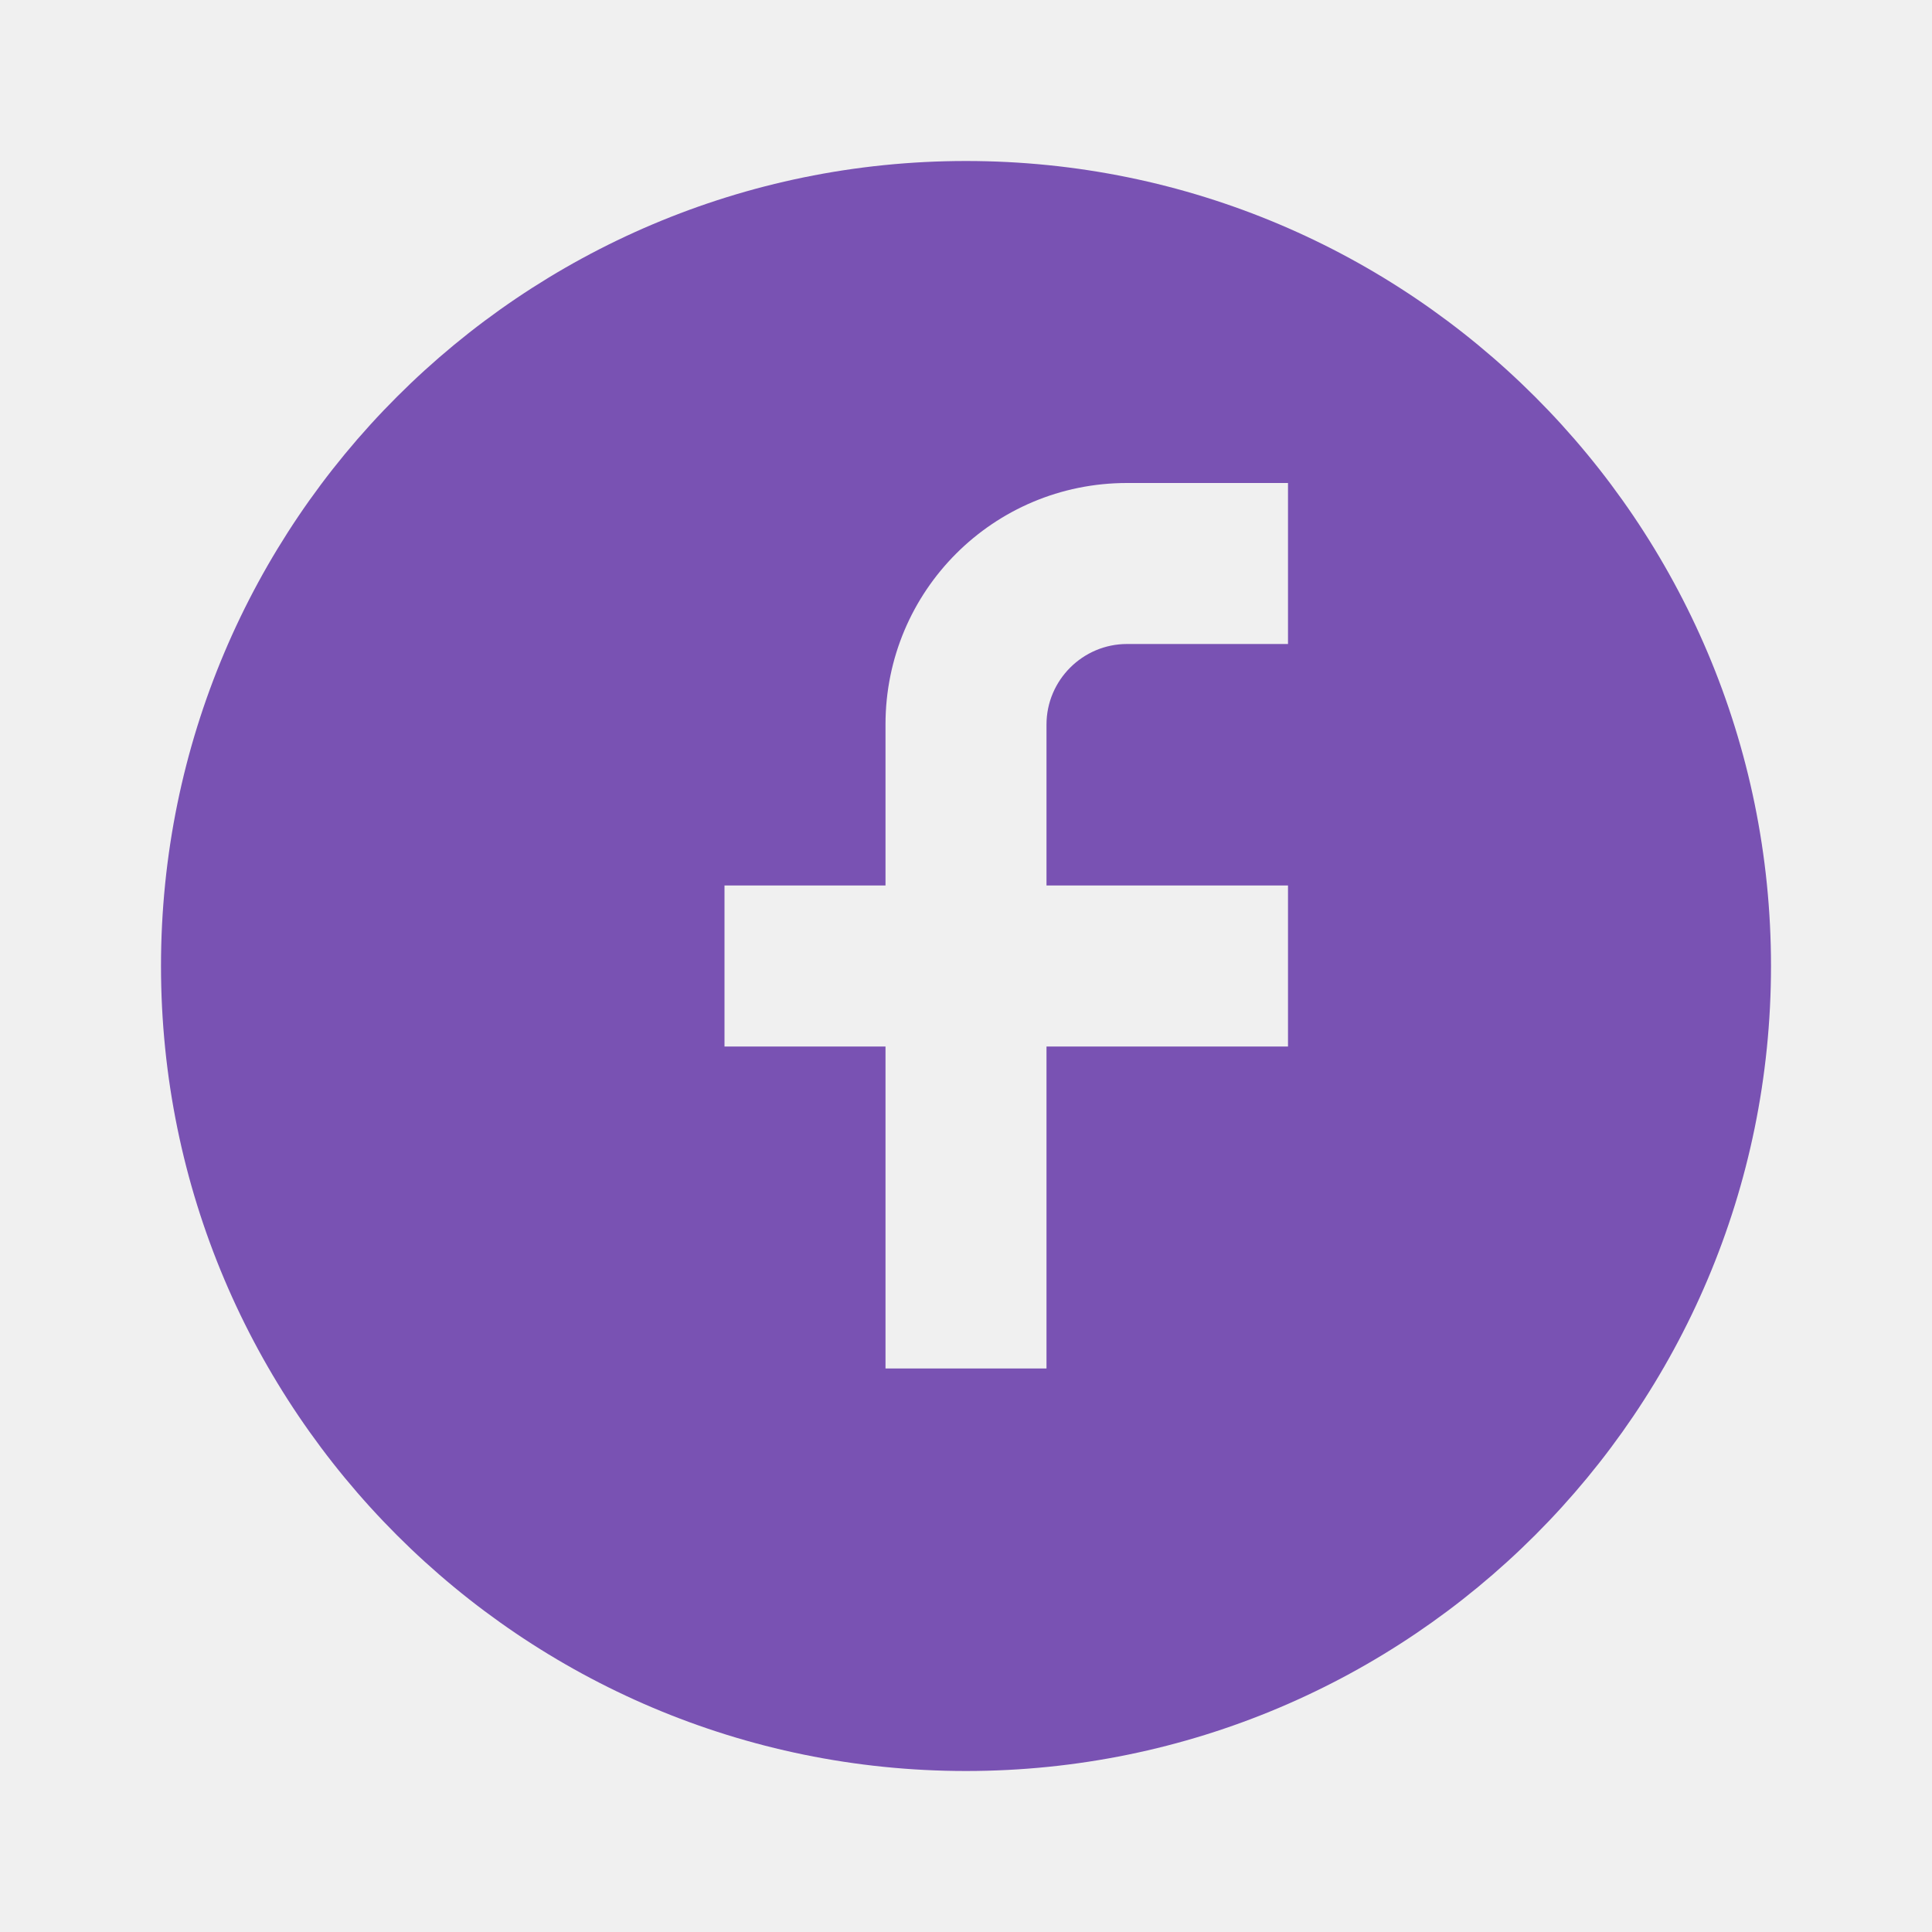
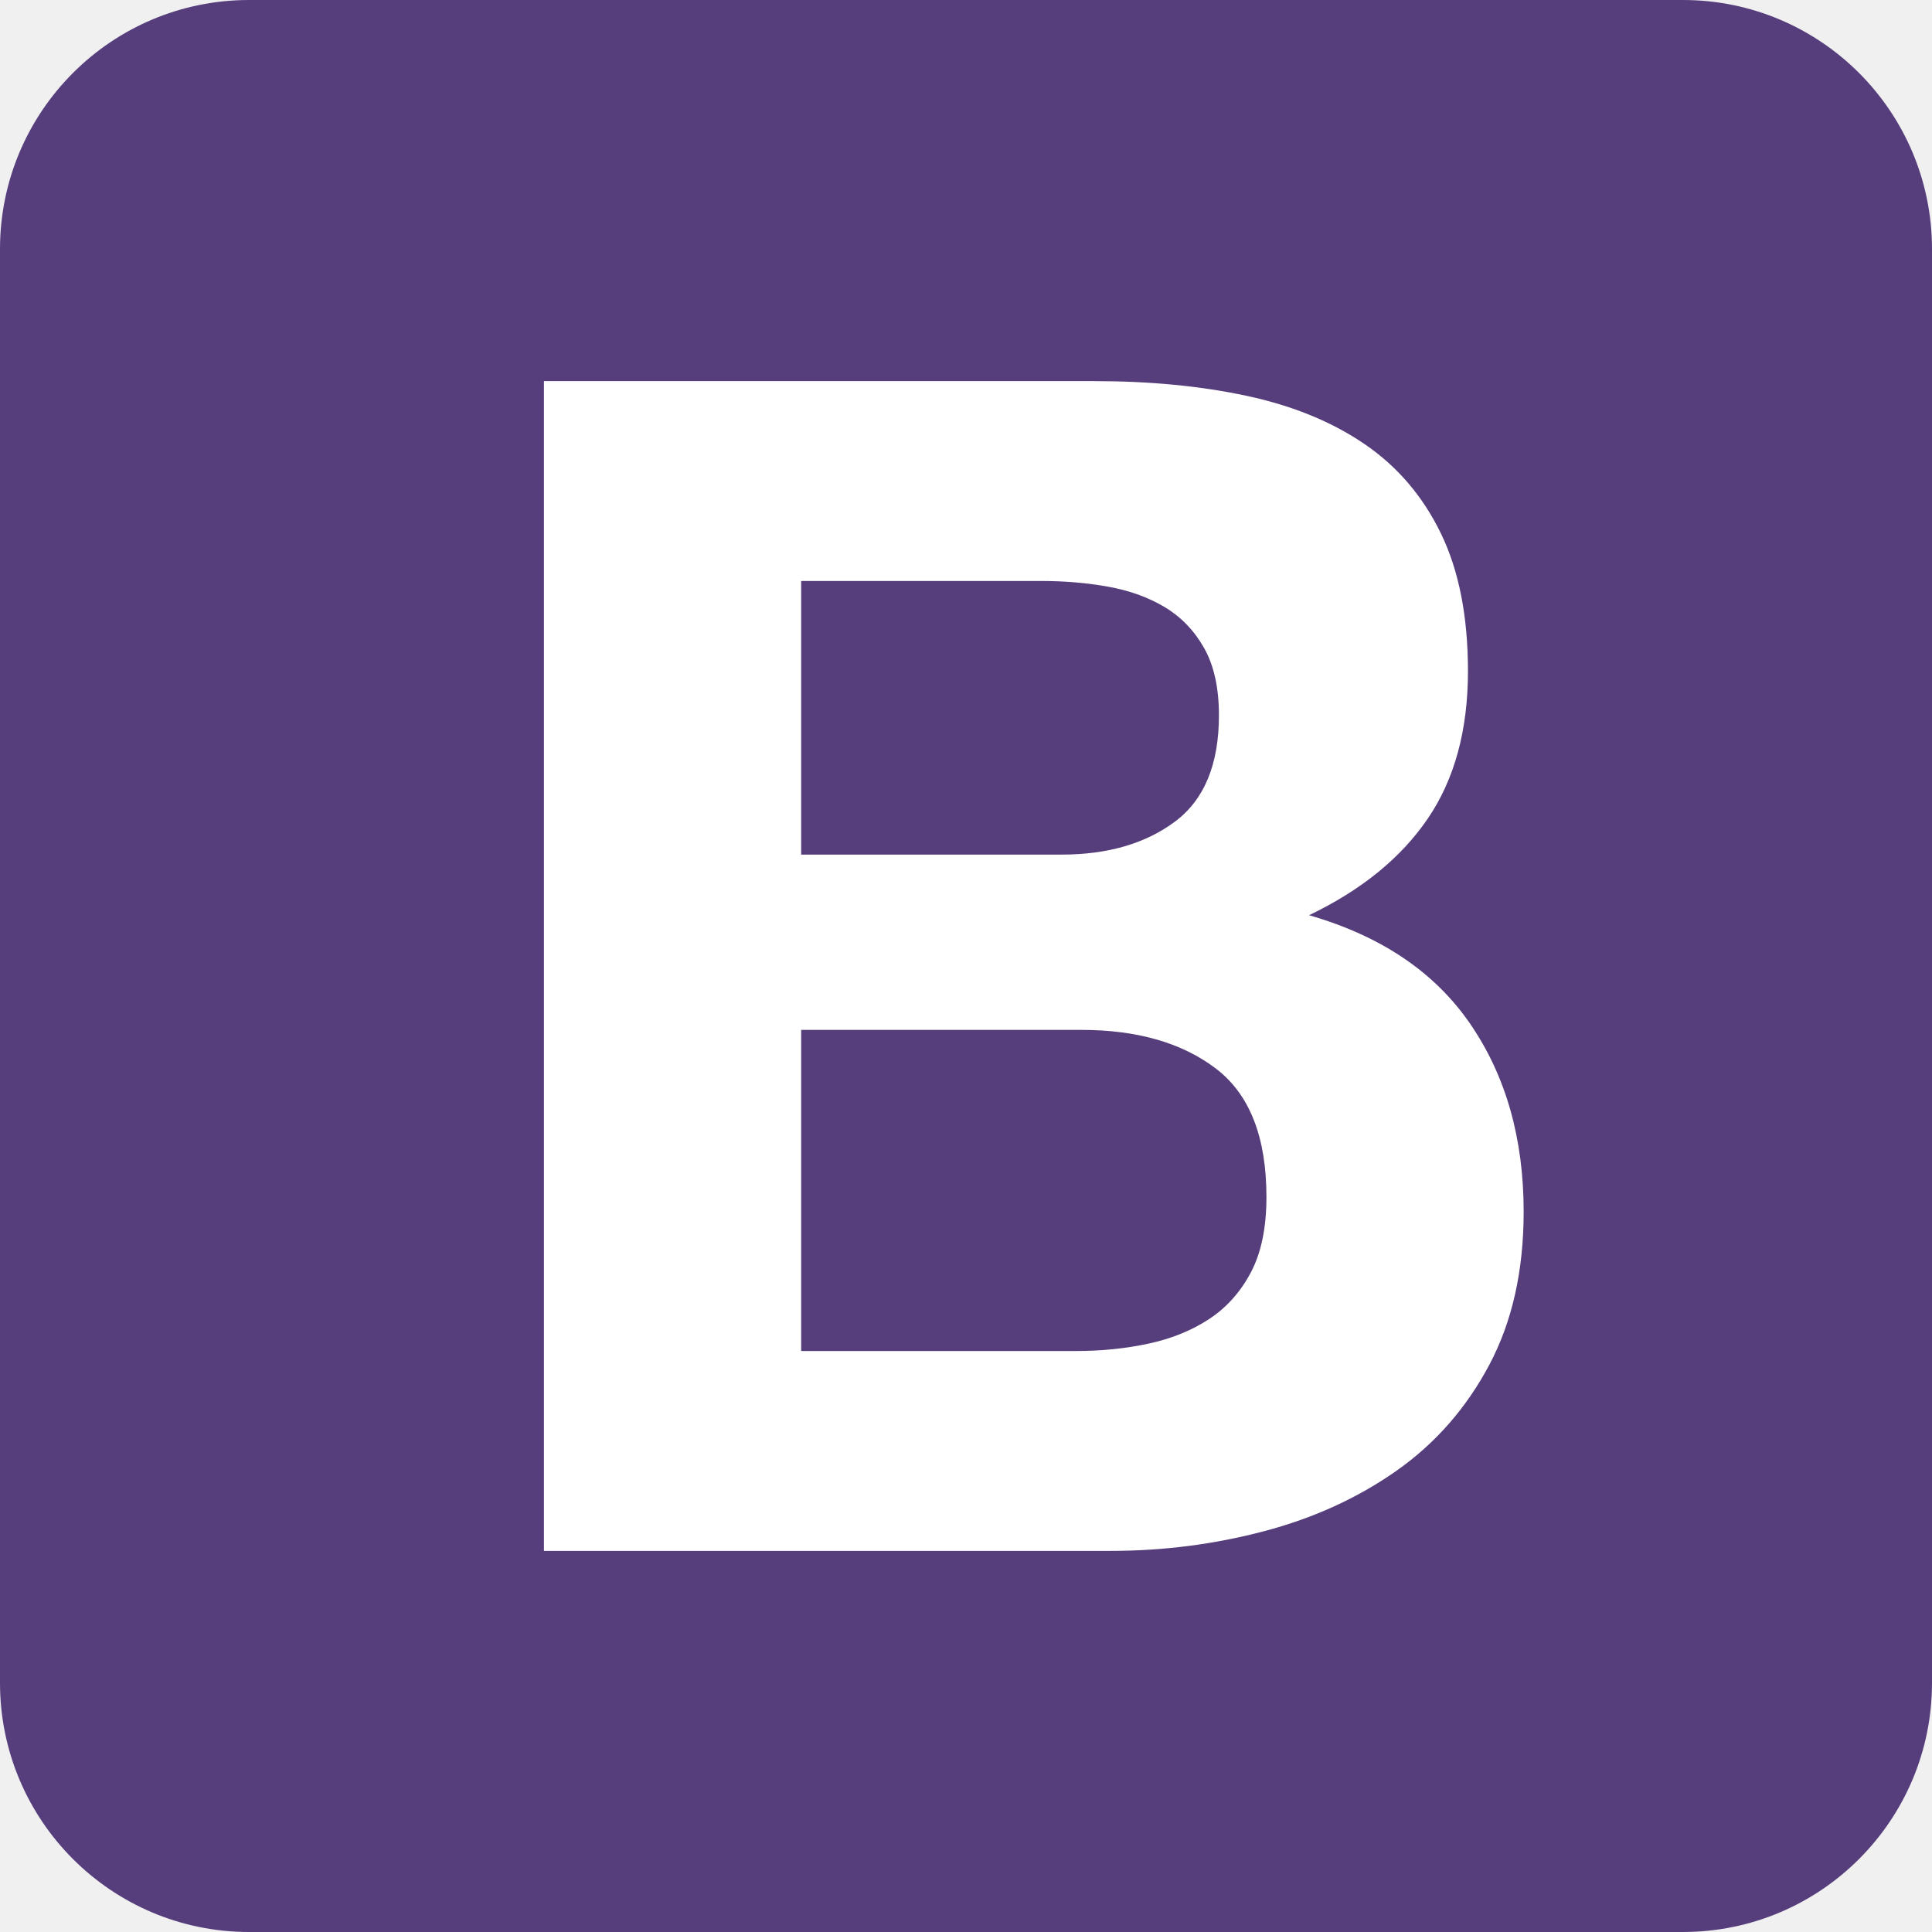
- <svg xmlns="http://www.w3.org/2000/svg" role="img" viewBox="0 0 24 24">
-   <path fill="#7952B3" d="M12 2C6.48 2 2 6.48 2 12s4.48 10 10 10 10-4.48 10-10S17.52 2 12 2zm-1 15v-4H9v-2h2V9c0-1.66 1.34-3 3-3h2v2h-2c-.55 0-1 .45-1 1v2h3v2h-3v4h-2z" />
+ <svg xmlns="http://www.w3.org/2000/svg" width="800px" height="800px" viewBox="0 0 256 256" version="1.1" preserveAspectRatio="xMidYMid">
+   <g>
+     <path d="M0,222.991 C0,241.223 14.779,256 33.009,256 L222.991,256 C241.223,256 256,241.221 256,222.991 L256,33.009 C256,14.777 241.221,0 222.991,0 L33.009,0 C14.777,0 0,14.779 0,33.009 L0,222.991 Z" fill="#563D7C">
+ 
+ </path>
+     <path d="M106.158,113.238 L106.158,76.985 L138.069,76.985 C141.109,76.985 144.039,77.238 146.861,77.744 C149.683,78.251 152.18,79.155 154.351,80.458 C156.522,81.761 158.258,83.57 159.561,85.885 C160.863,88.201 161.515,91.168 161.515,94.786 C161.515,101.298 159.561,106.002 155.653,108.896 C151.746,111.791 146.753,113.238 140.674,113.238 L106.158,113.238 L106.158,113.238 Z M72.075,50.5 L72.075,205.5 L147.187,205.5 C154.134,205.5 160.9,204.632 167.485,202.895 C174.07,201.158 179.931,198.481 185.069,194.863 C190.206,191.245 194.295,186.577 197.334,180.861 C200.373,175.144 201.893,168.378 201.893,160.563 C201.893,150.866 199.541,142.581 194.838,135.707 C190.134,128.832 183.006,124.02 173.454,121.27 C180.401,117.942 185.648,113.672 189.193,108.462 C192.739,103.252 194.512,96.74 194.512,88.924 C194.512,81.688 193.318,75.61 190.93,70.689 C188.542,65.768 185.177,61.825 180.835,58.858 C176.494,55.891 171.284,53.756 165.205,52.454 C159.127,51.151 152.397,50.5 145.016,50.5 L72.075,50.5 L72.075,50.5 Z M106.158,179.015 L106.158,136.466 L143.279,136.466 C150.66,136.466 156.594,138.167 161.081,141.568 C165.567,144.969 167.81,150.649 167.81,158.609 C167.81,162.662 167.123,165.99 165.748,168.595 C164.373,171.2 162.528,173.263 160.212,174.782 C157.897,176.302 155.219,177.387 152.18,178.039 C149.141,178.69 145.957,179.015 142.628,179.015 L106.158,179.015 L106.158,179.015 Z" fill="#FFFFFF">
+ 
+ </path>
+   </g>
</svg>
